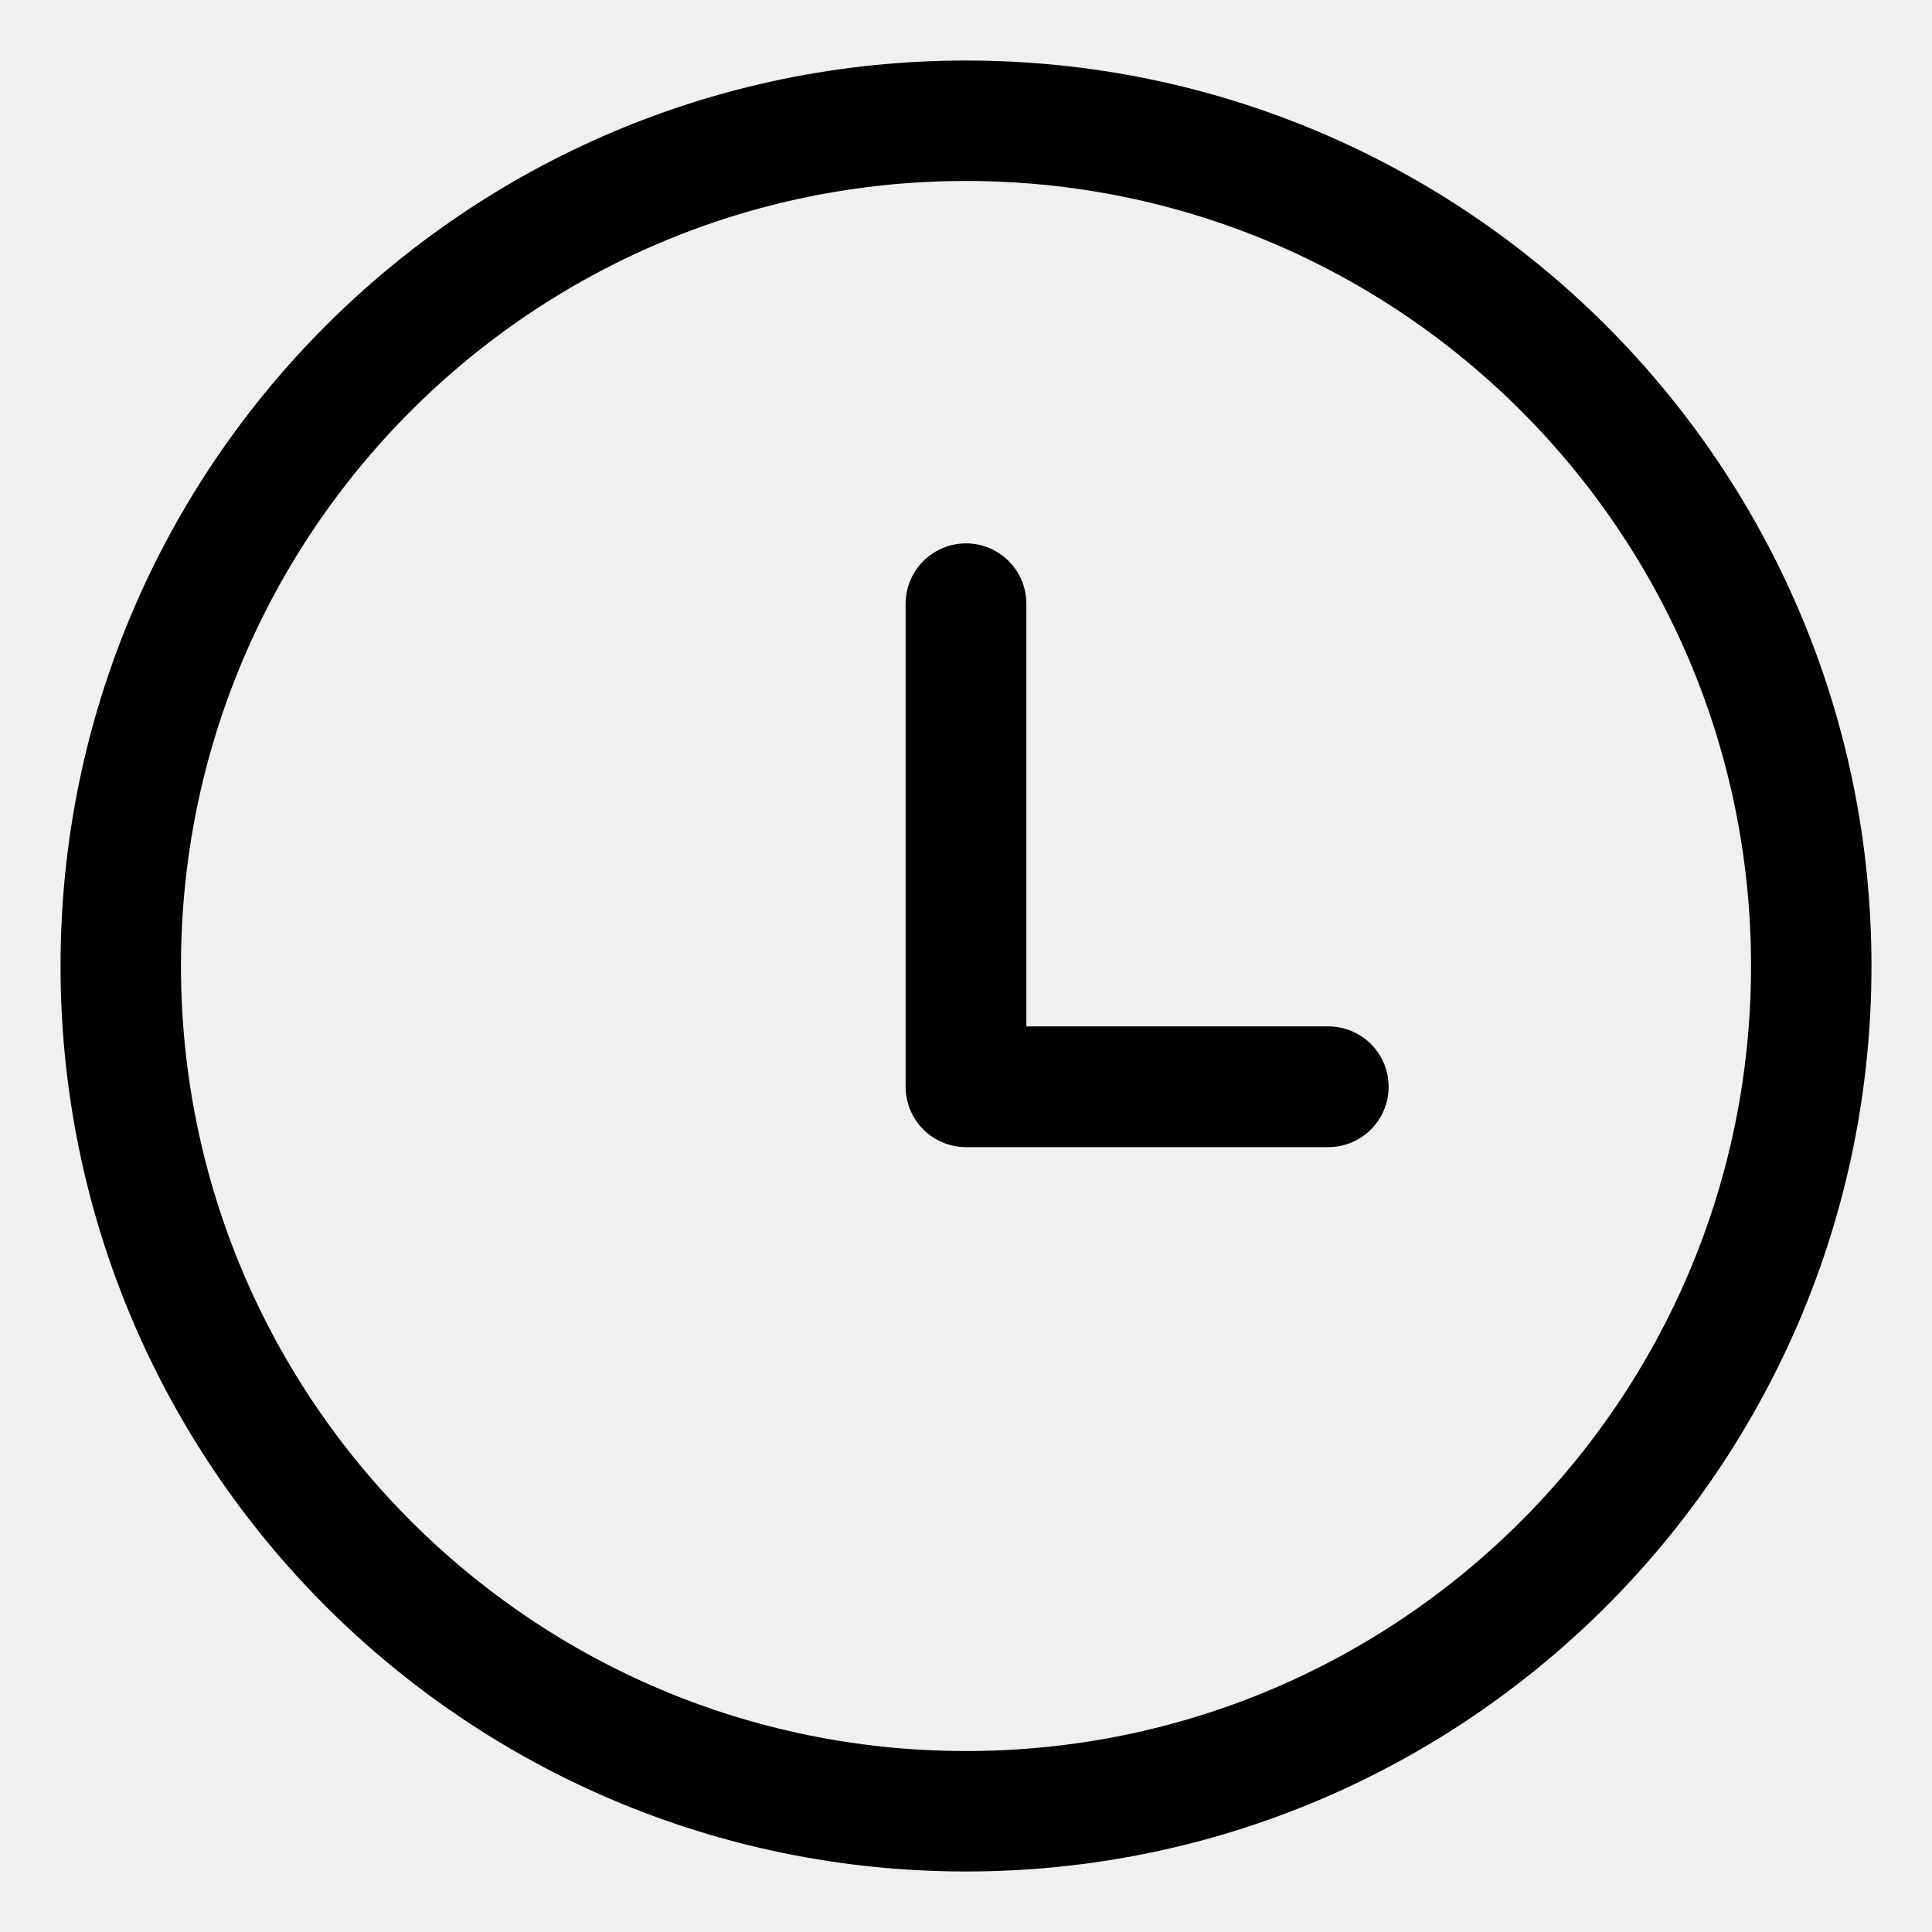
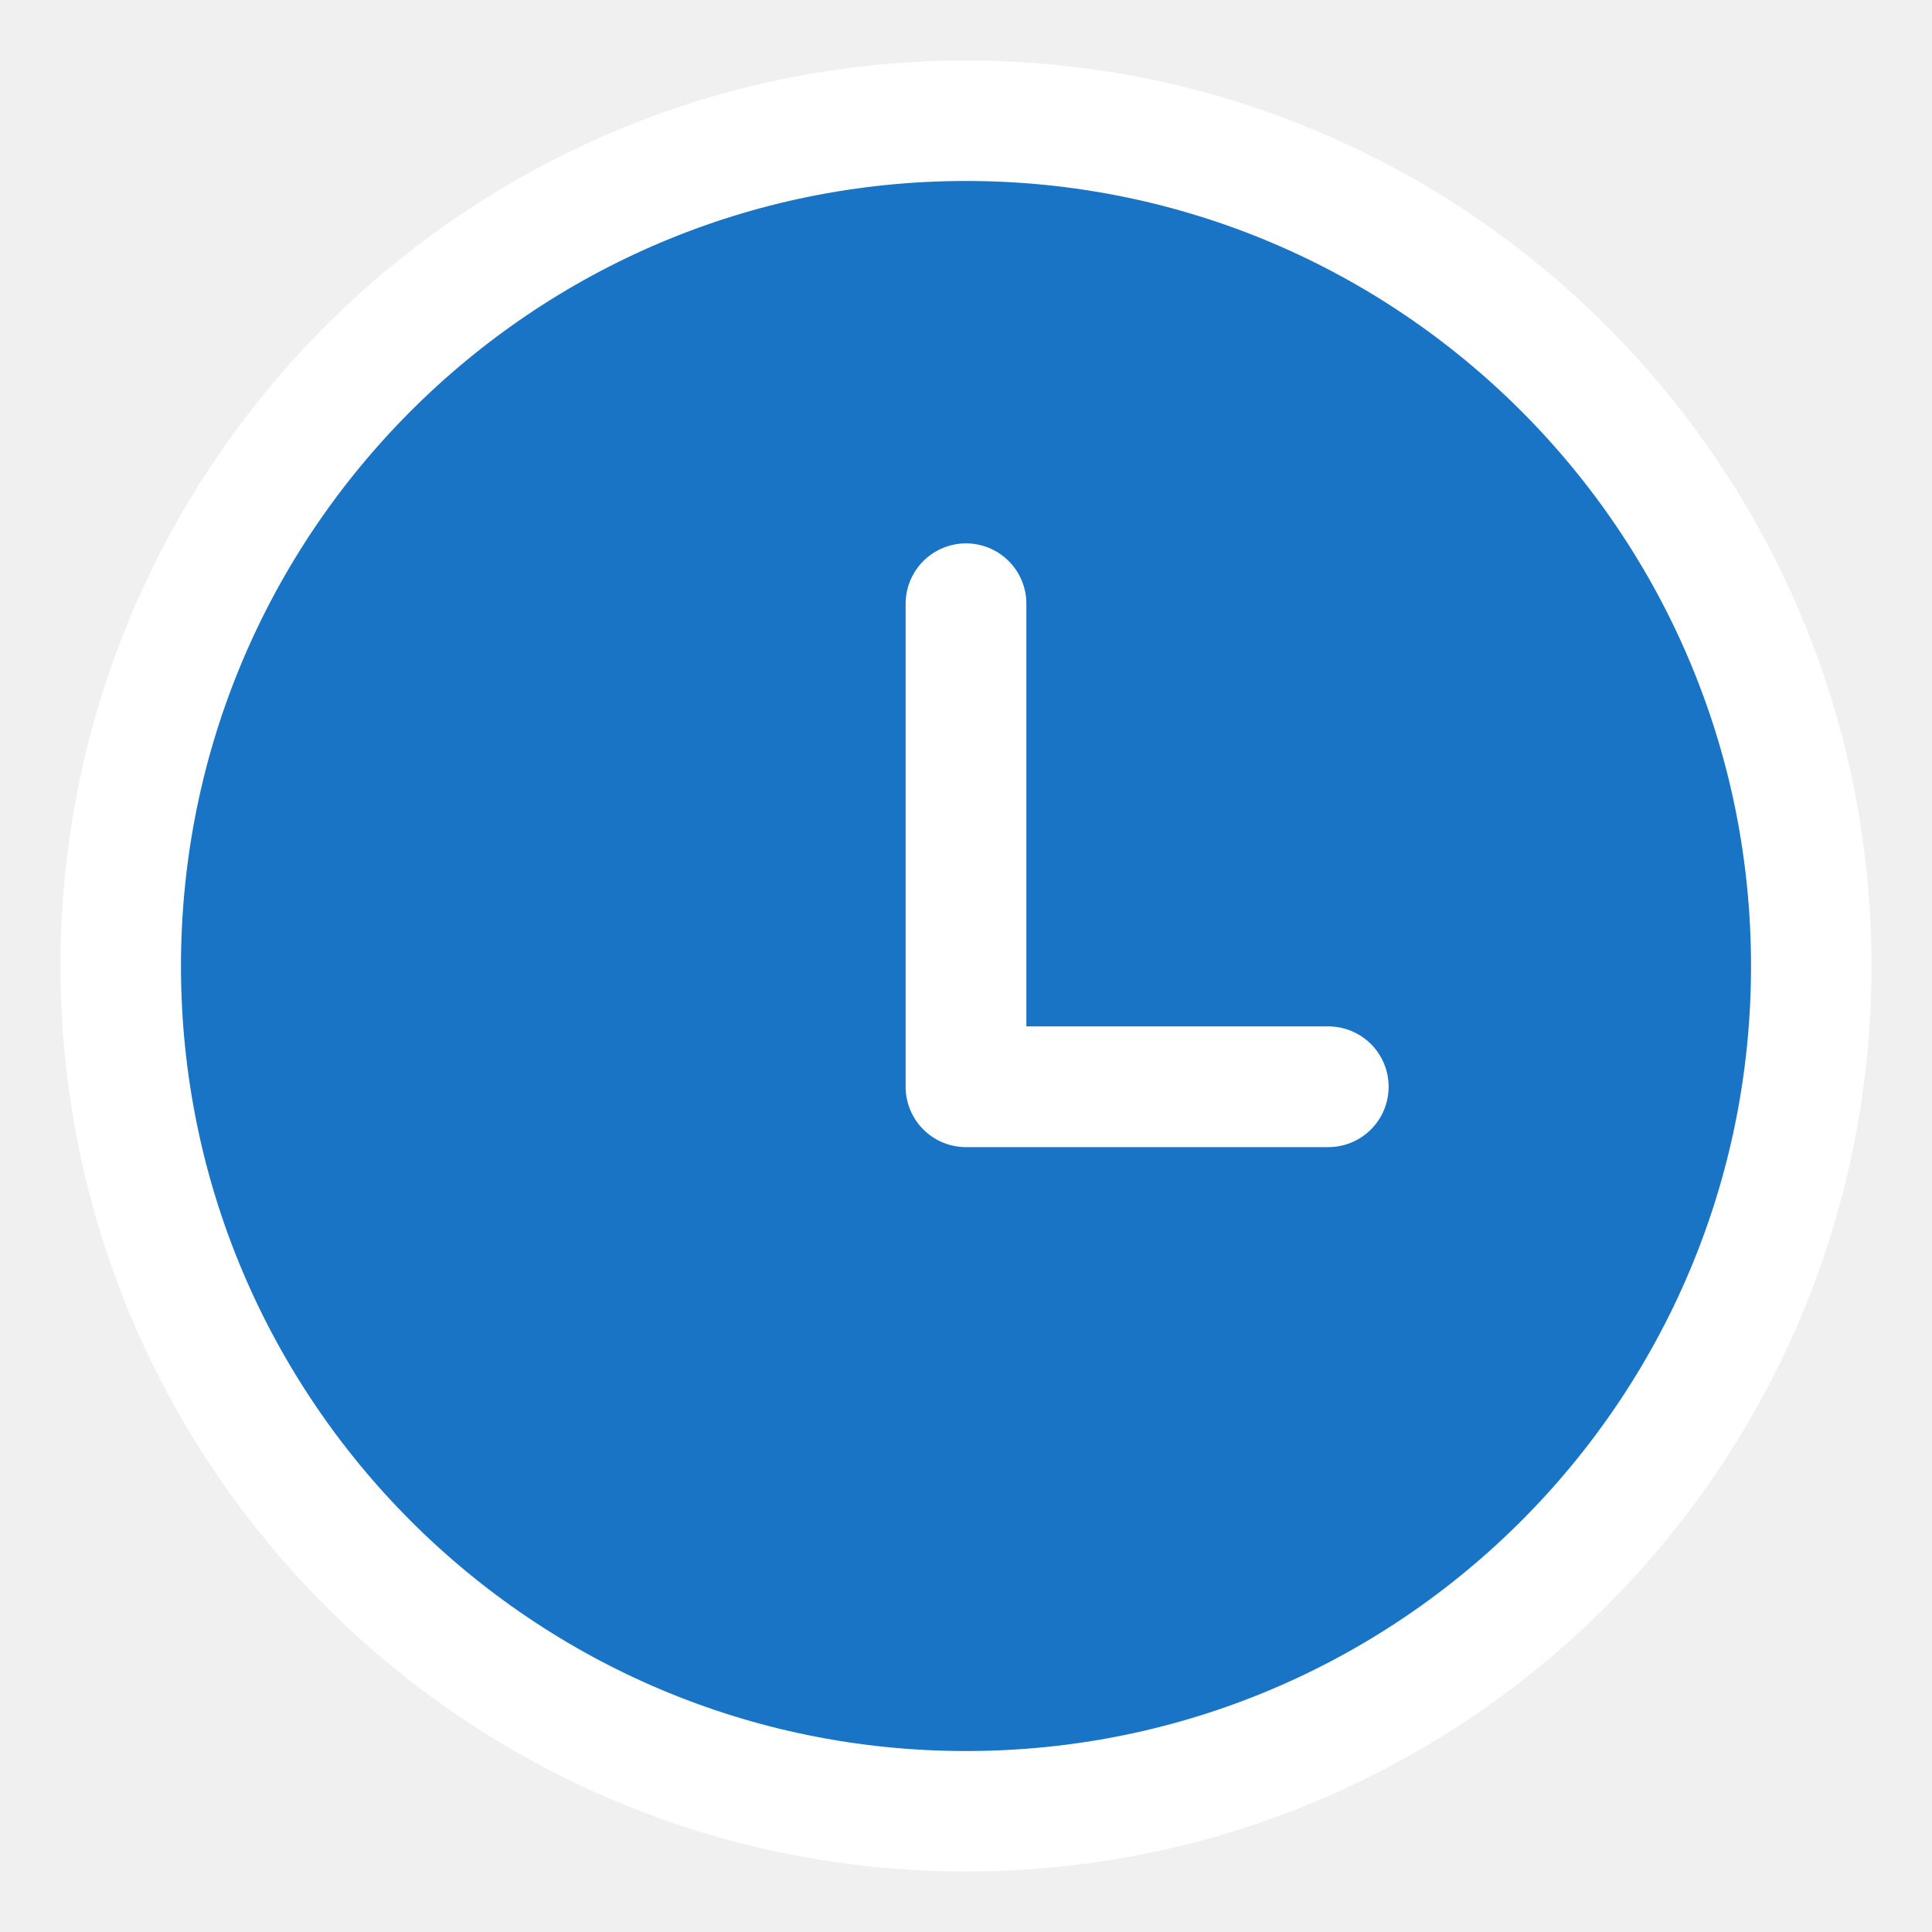
<svg xmlns="http://www.w3.org/2000/svg" width="100%" height="100%" viewBox="0 0 16 16" version="1.1" xml:space="preserve" style="fill-rule:evenodd;clip-rule:evenodd;stroke-linecap:round;stroke-linejoin:round;stroke-miterlimit:1.5;">
  <g transform="matrix(0.875,0,0,0.875,1,1)">
-     <circle cx="8" cy="8" r="8" style="fill:none;stroke:black;stroke-width:1.14px;" />
+     <circle cx="8" cy="8" r="8" style="fill:rgb(26,116,198);stroke:white;stroke-width:1.14px;" />
  </g>
  <g transform="matrix(1,0,0,1,0,1)">
-     <path d="M8,4L8,8L11,8" style="fill:none;stroke:black;stroke-width:1px;" />
+     <path d="M8,4L8,8L11,8" style="fill:none;stroke:white;stroke-width:1px;" />
  </g>
</svg>
